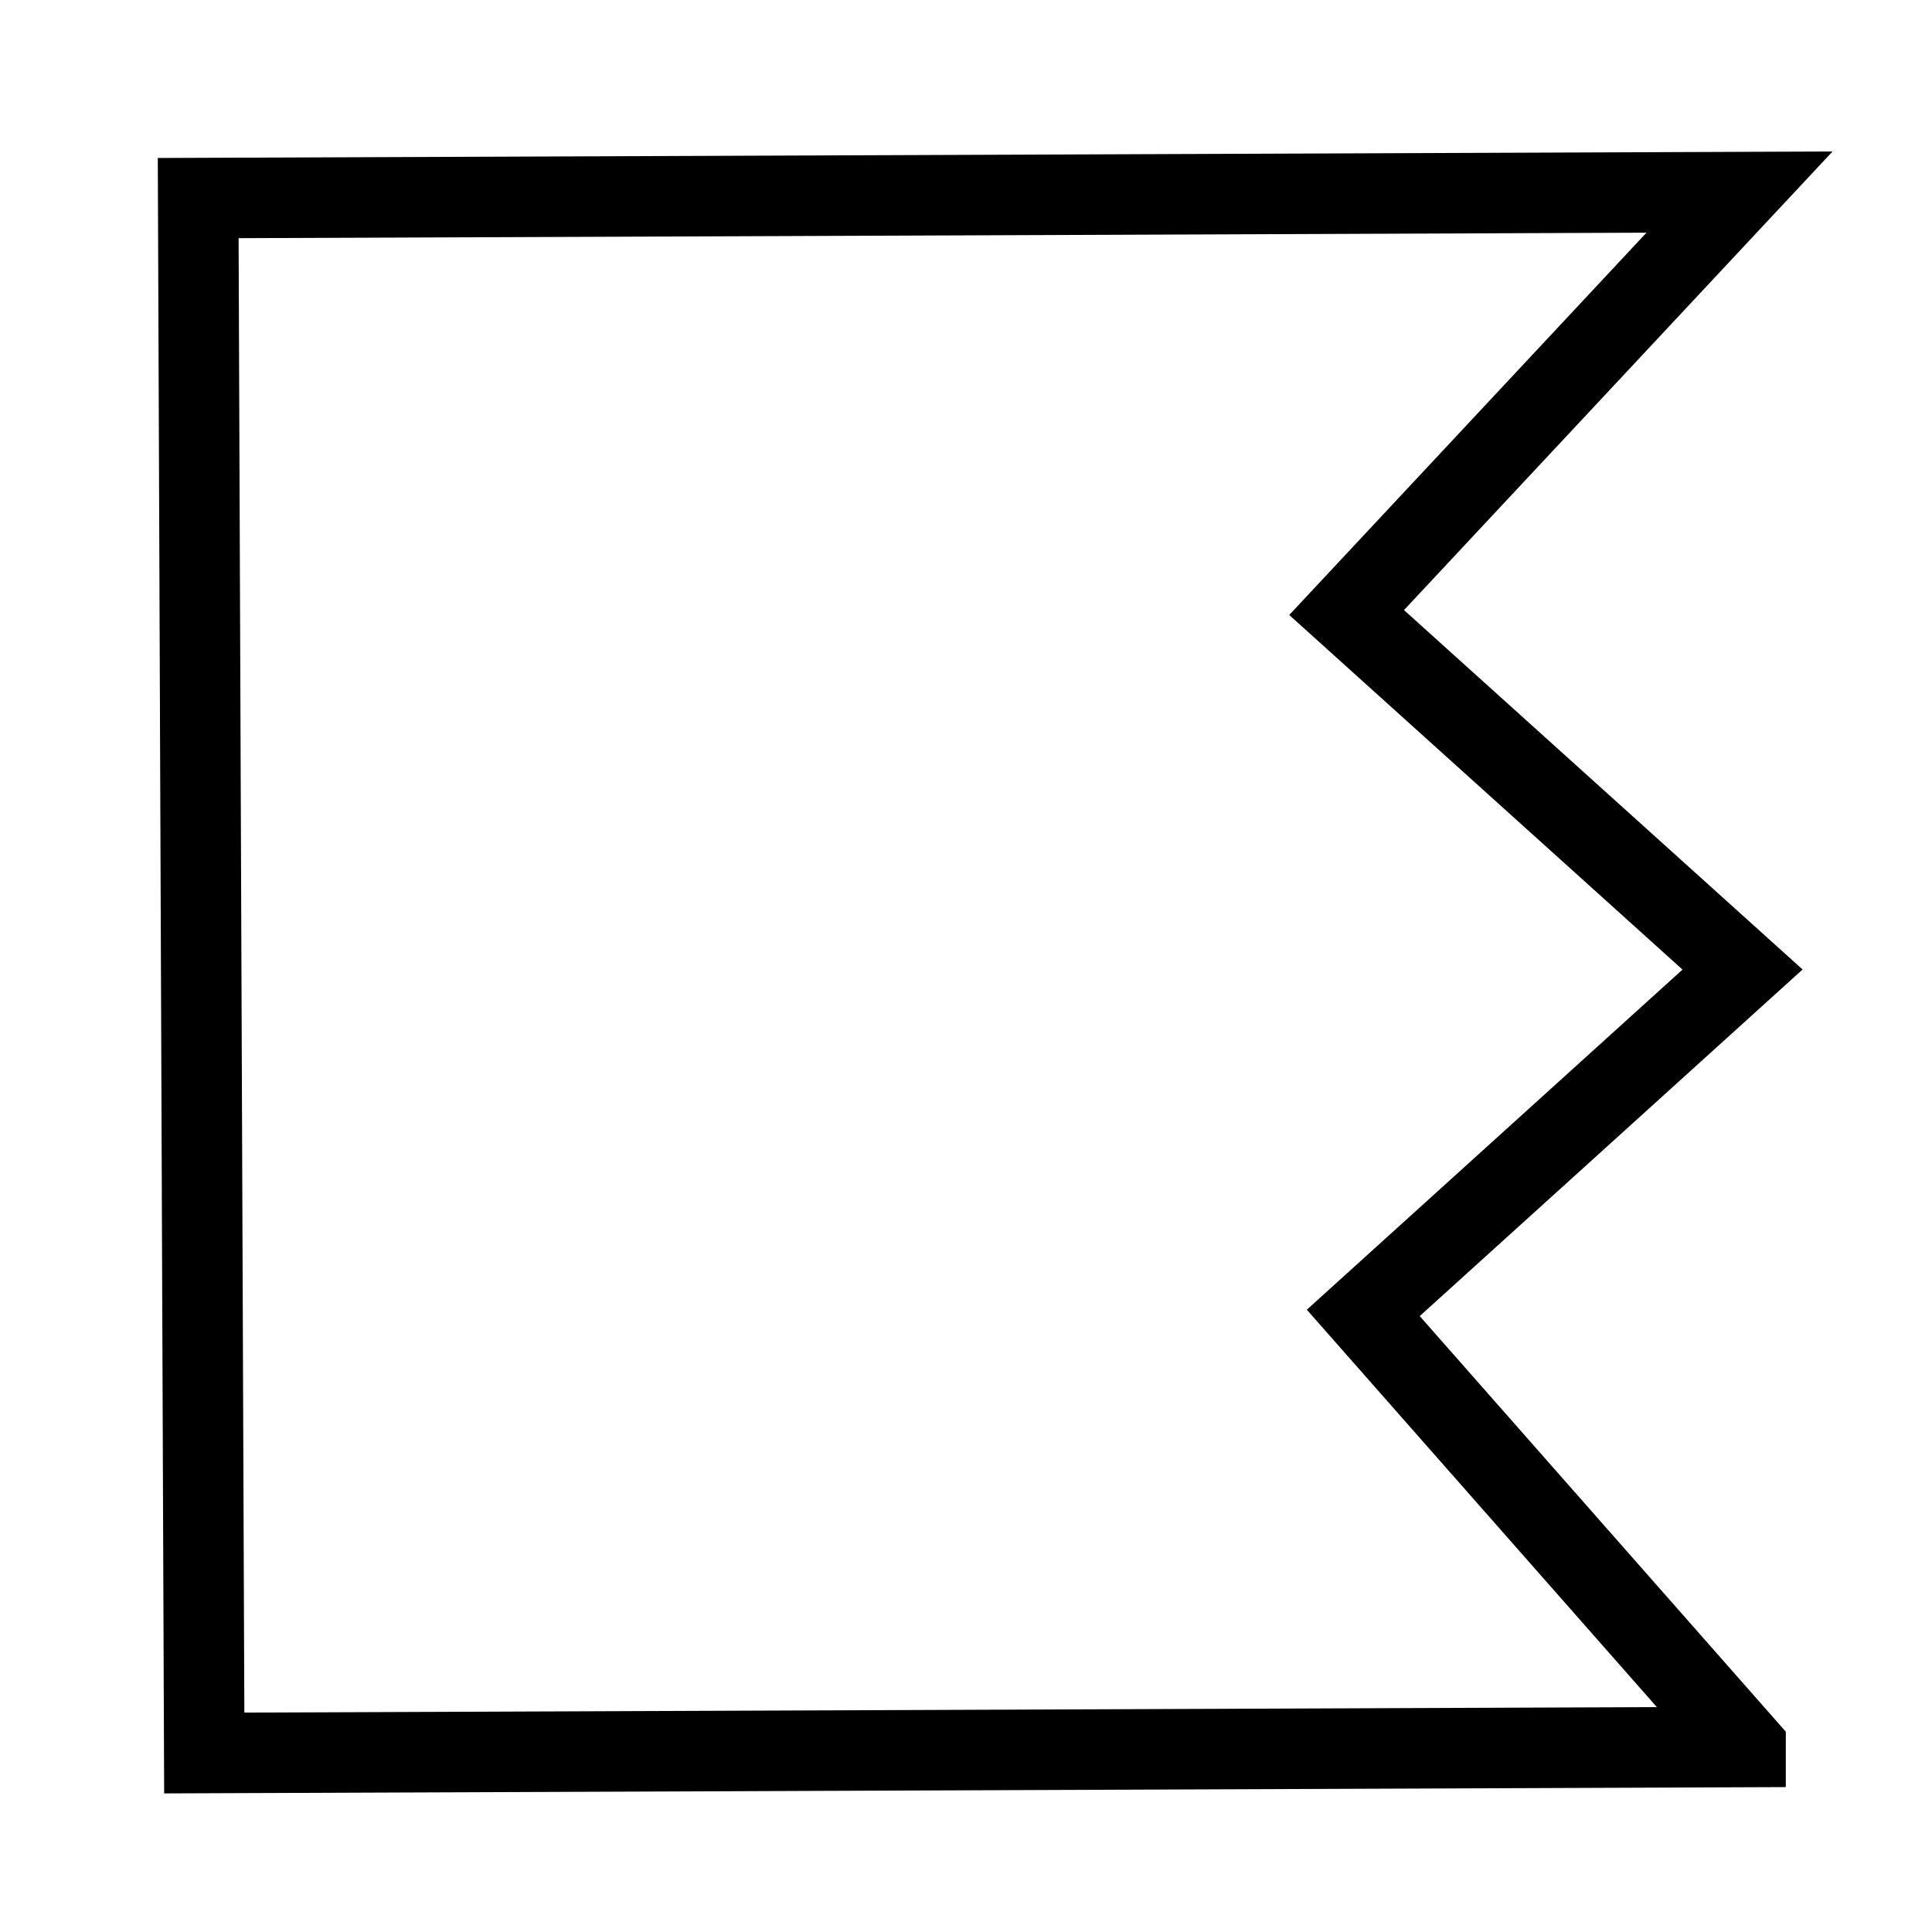
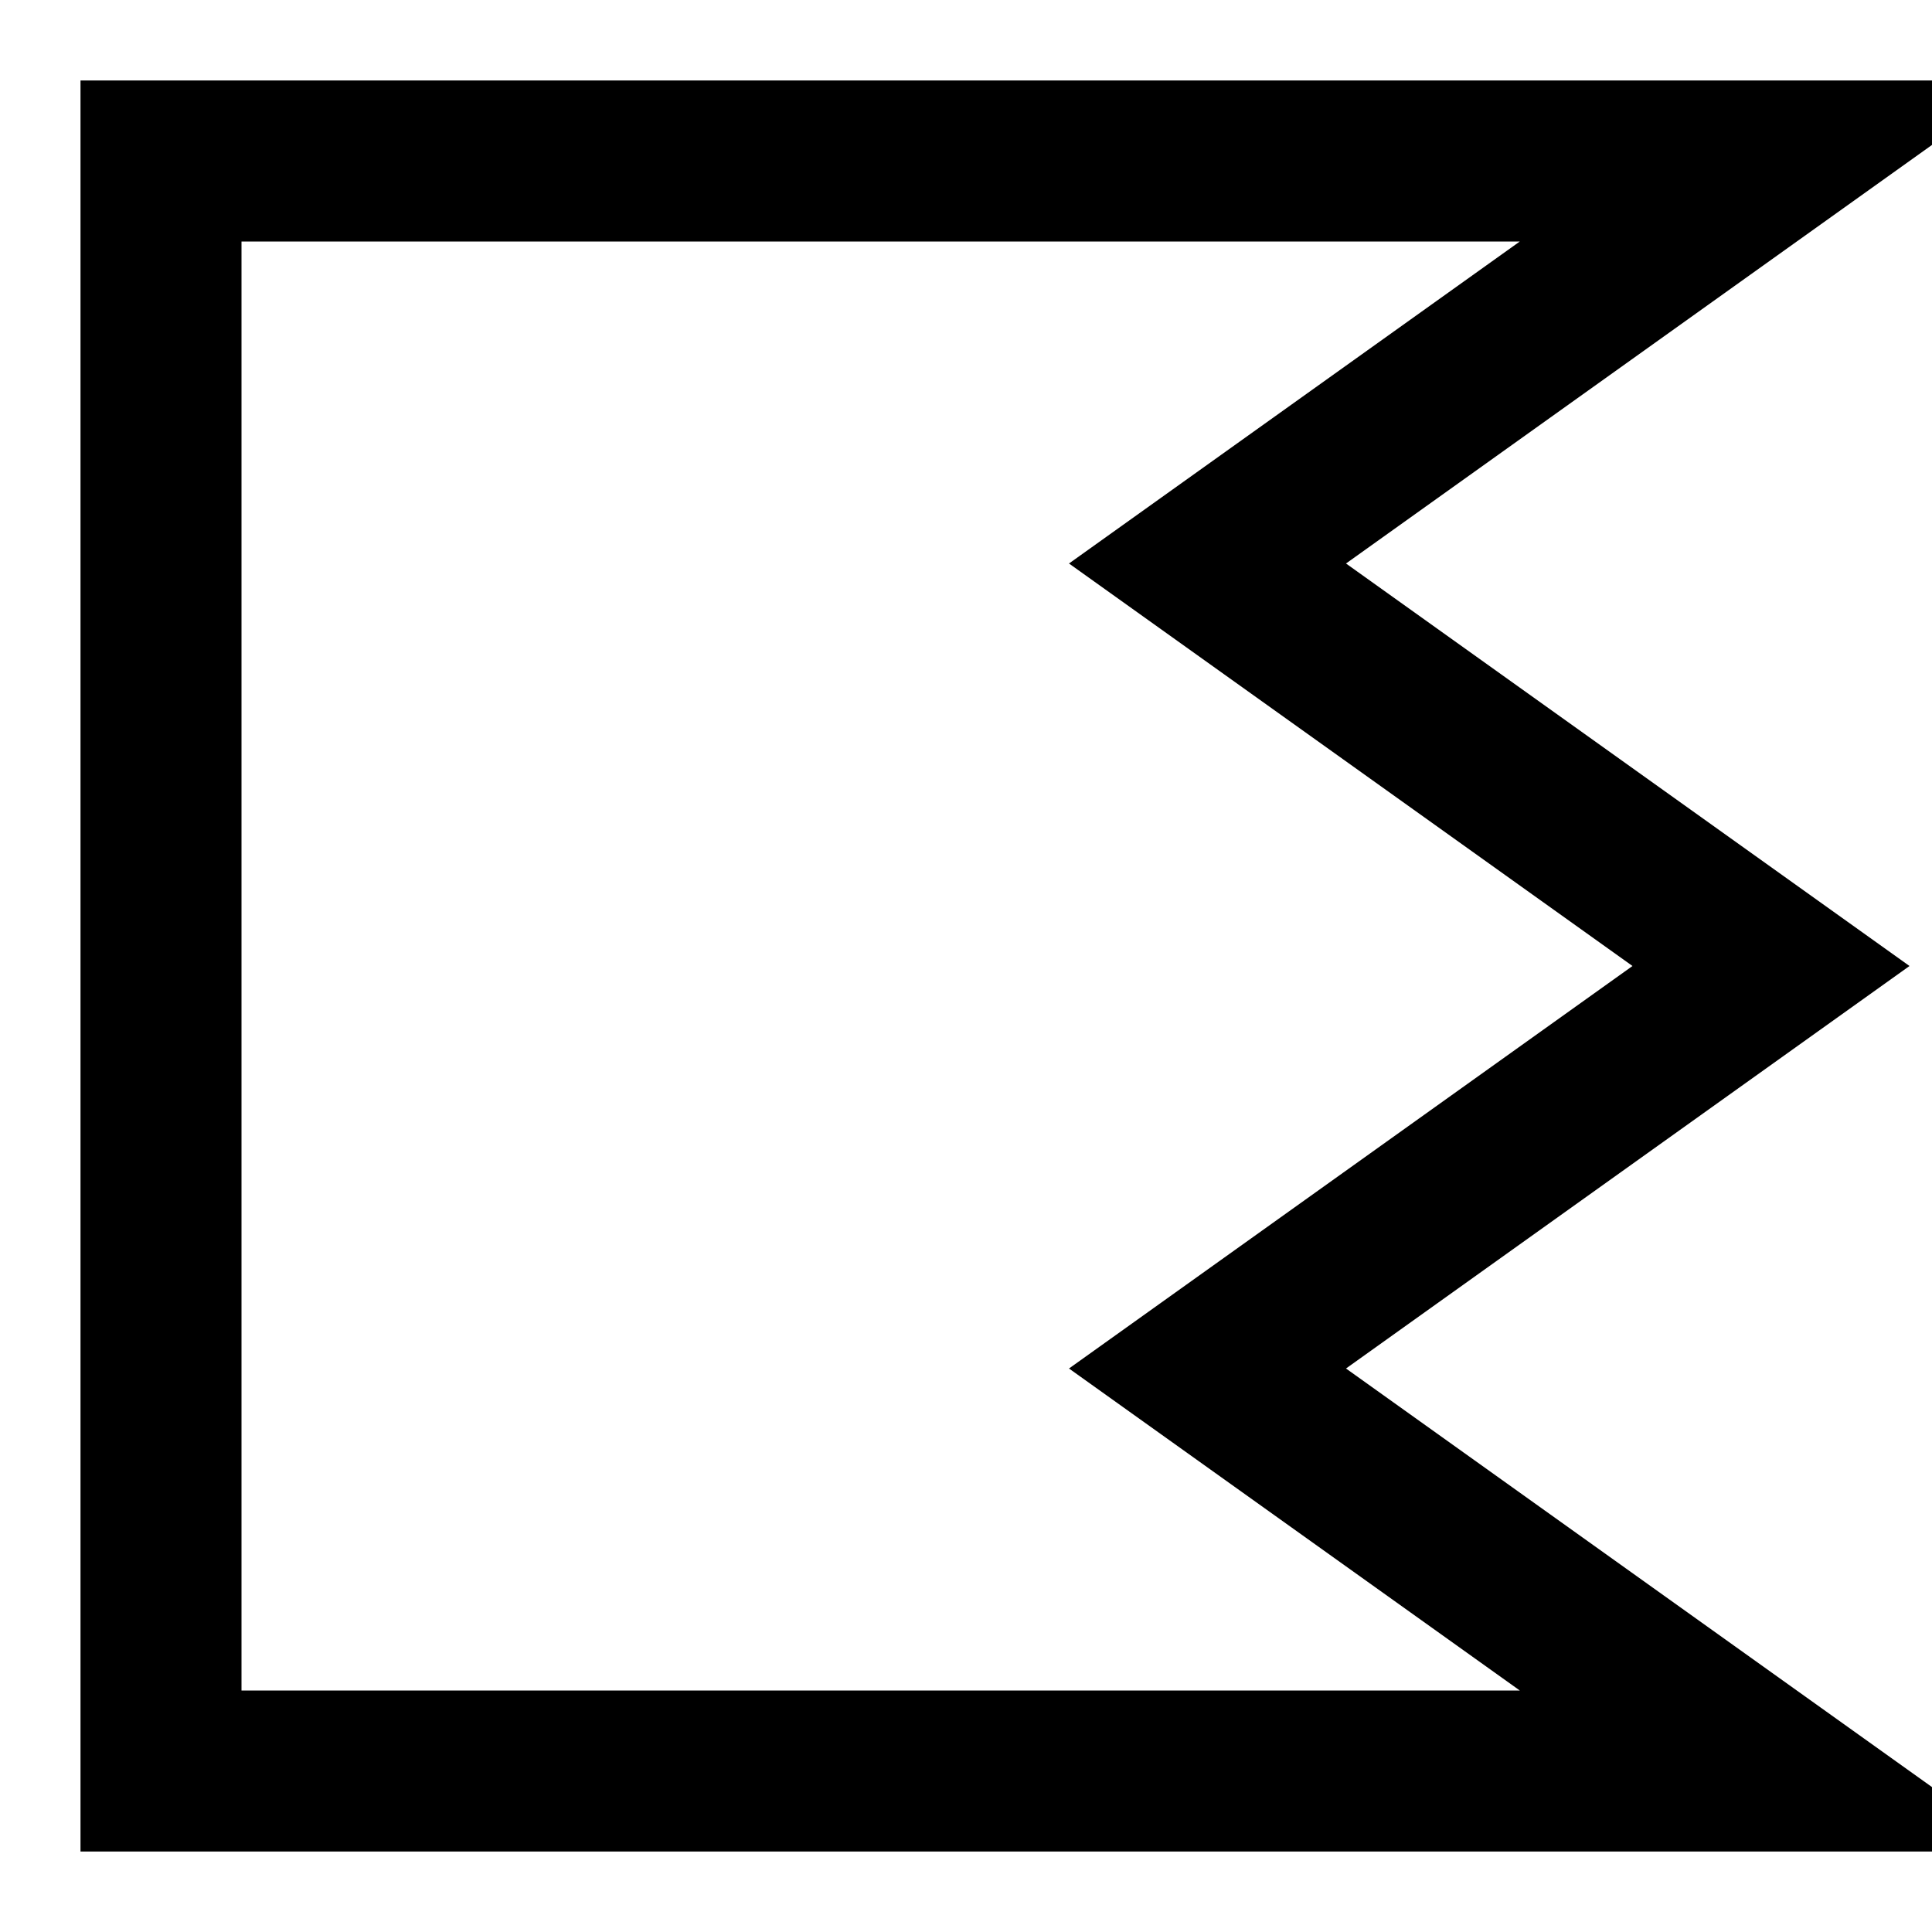
- <svg xmlns="http://www.w3.org/2000/svg" width="24" height="24">
-   <g>
-     <path transform="rotate(179.777, 12.0723, 12.0801)" id="svg_11" d="m2.498,2.421l19.147,0l0,19.316l-19.147,0l4.901,-5.204l-4.901,-4.454l4.728,-4.247l-4.728,-5.41z" stroke-linecap="null" stroke-linejoin="null" stroke-dasharray="null" stroke-width="null" stroke="#000000" fill="none" />
-   </g>
+ <svg xmlns="http://www.w3.org/2000/svg" version="1.1" width="24" height="24" viewBox="0 0 24 24">
+   <polygon points="2,2 22,2 15,7 22,12 15,17 22,22, 2,22" stroke-width="2" stroke="#000000" fill="none" />
</svg>
